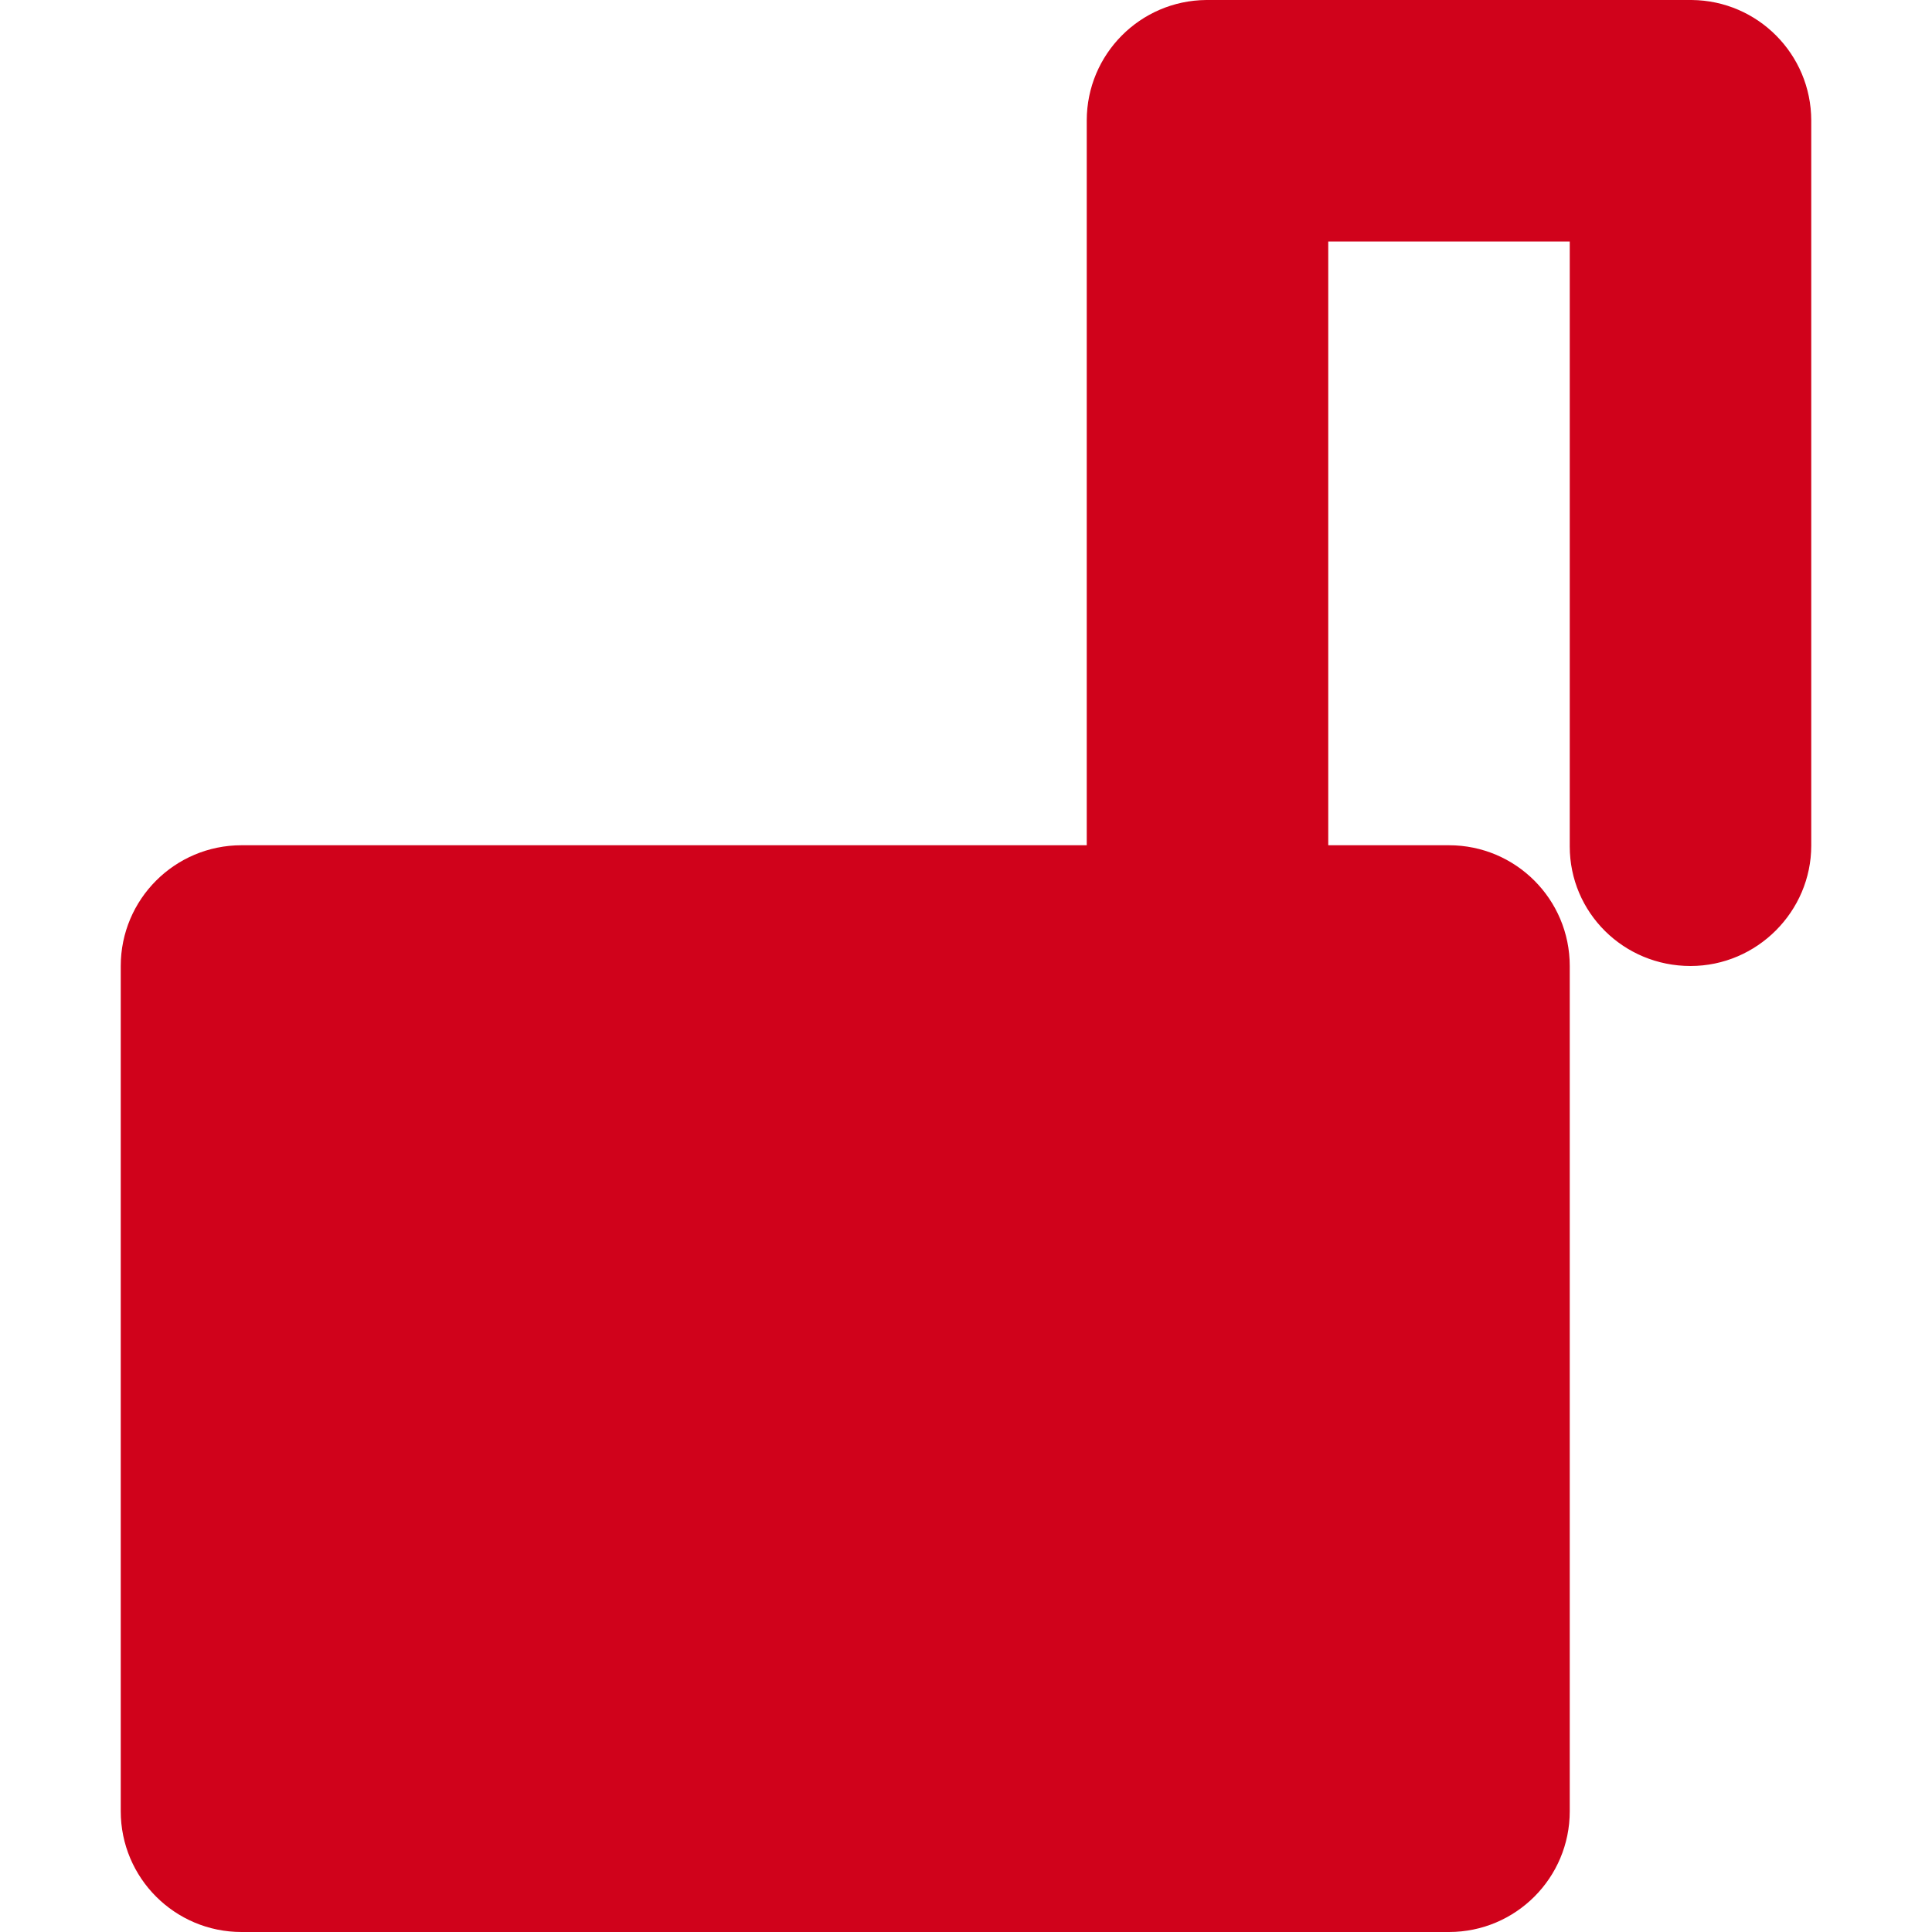
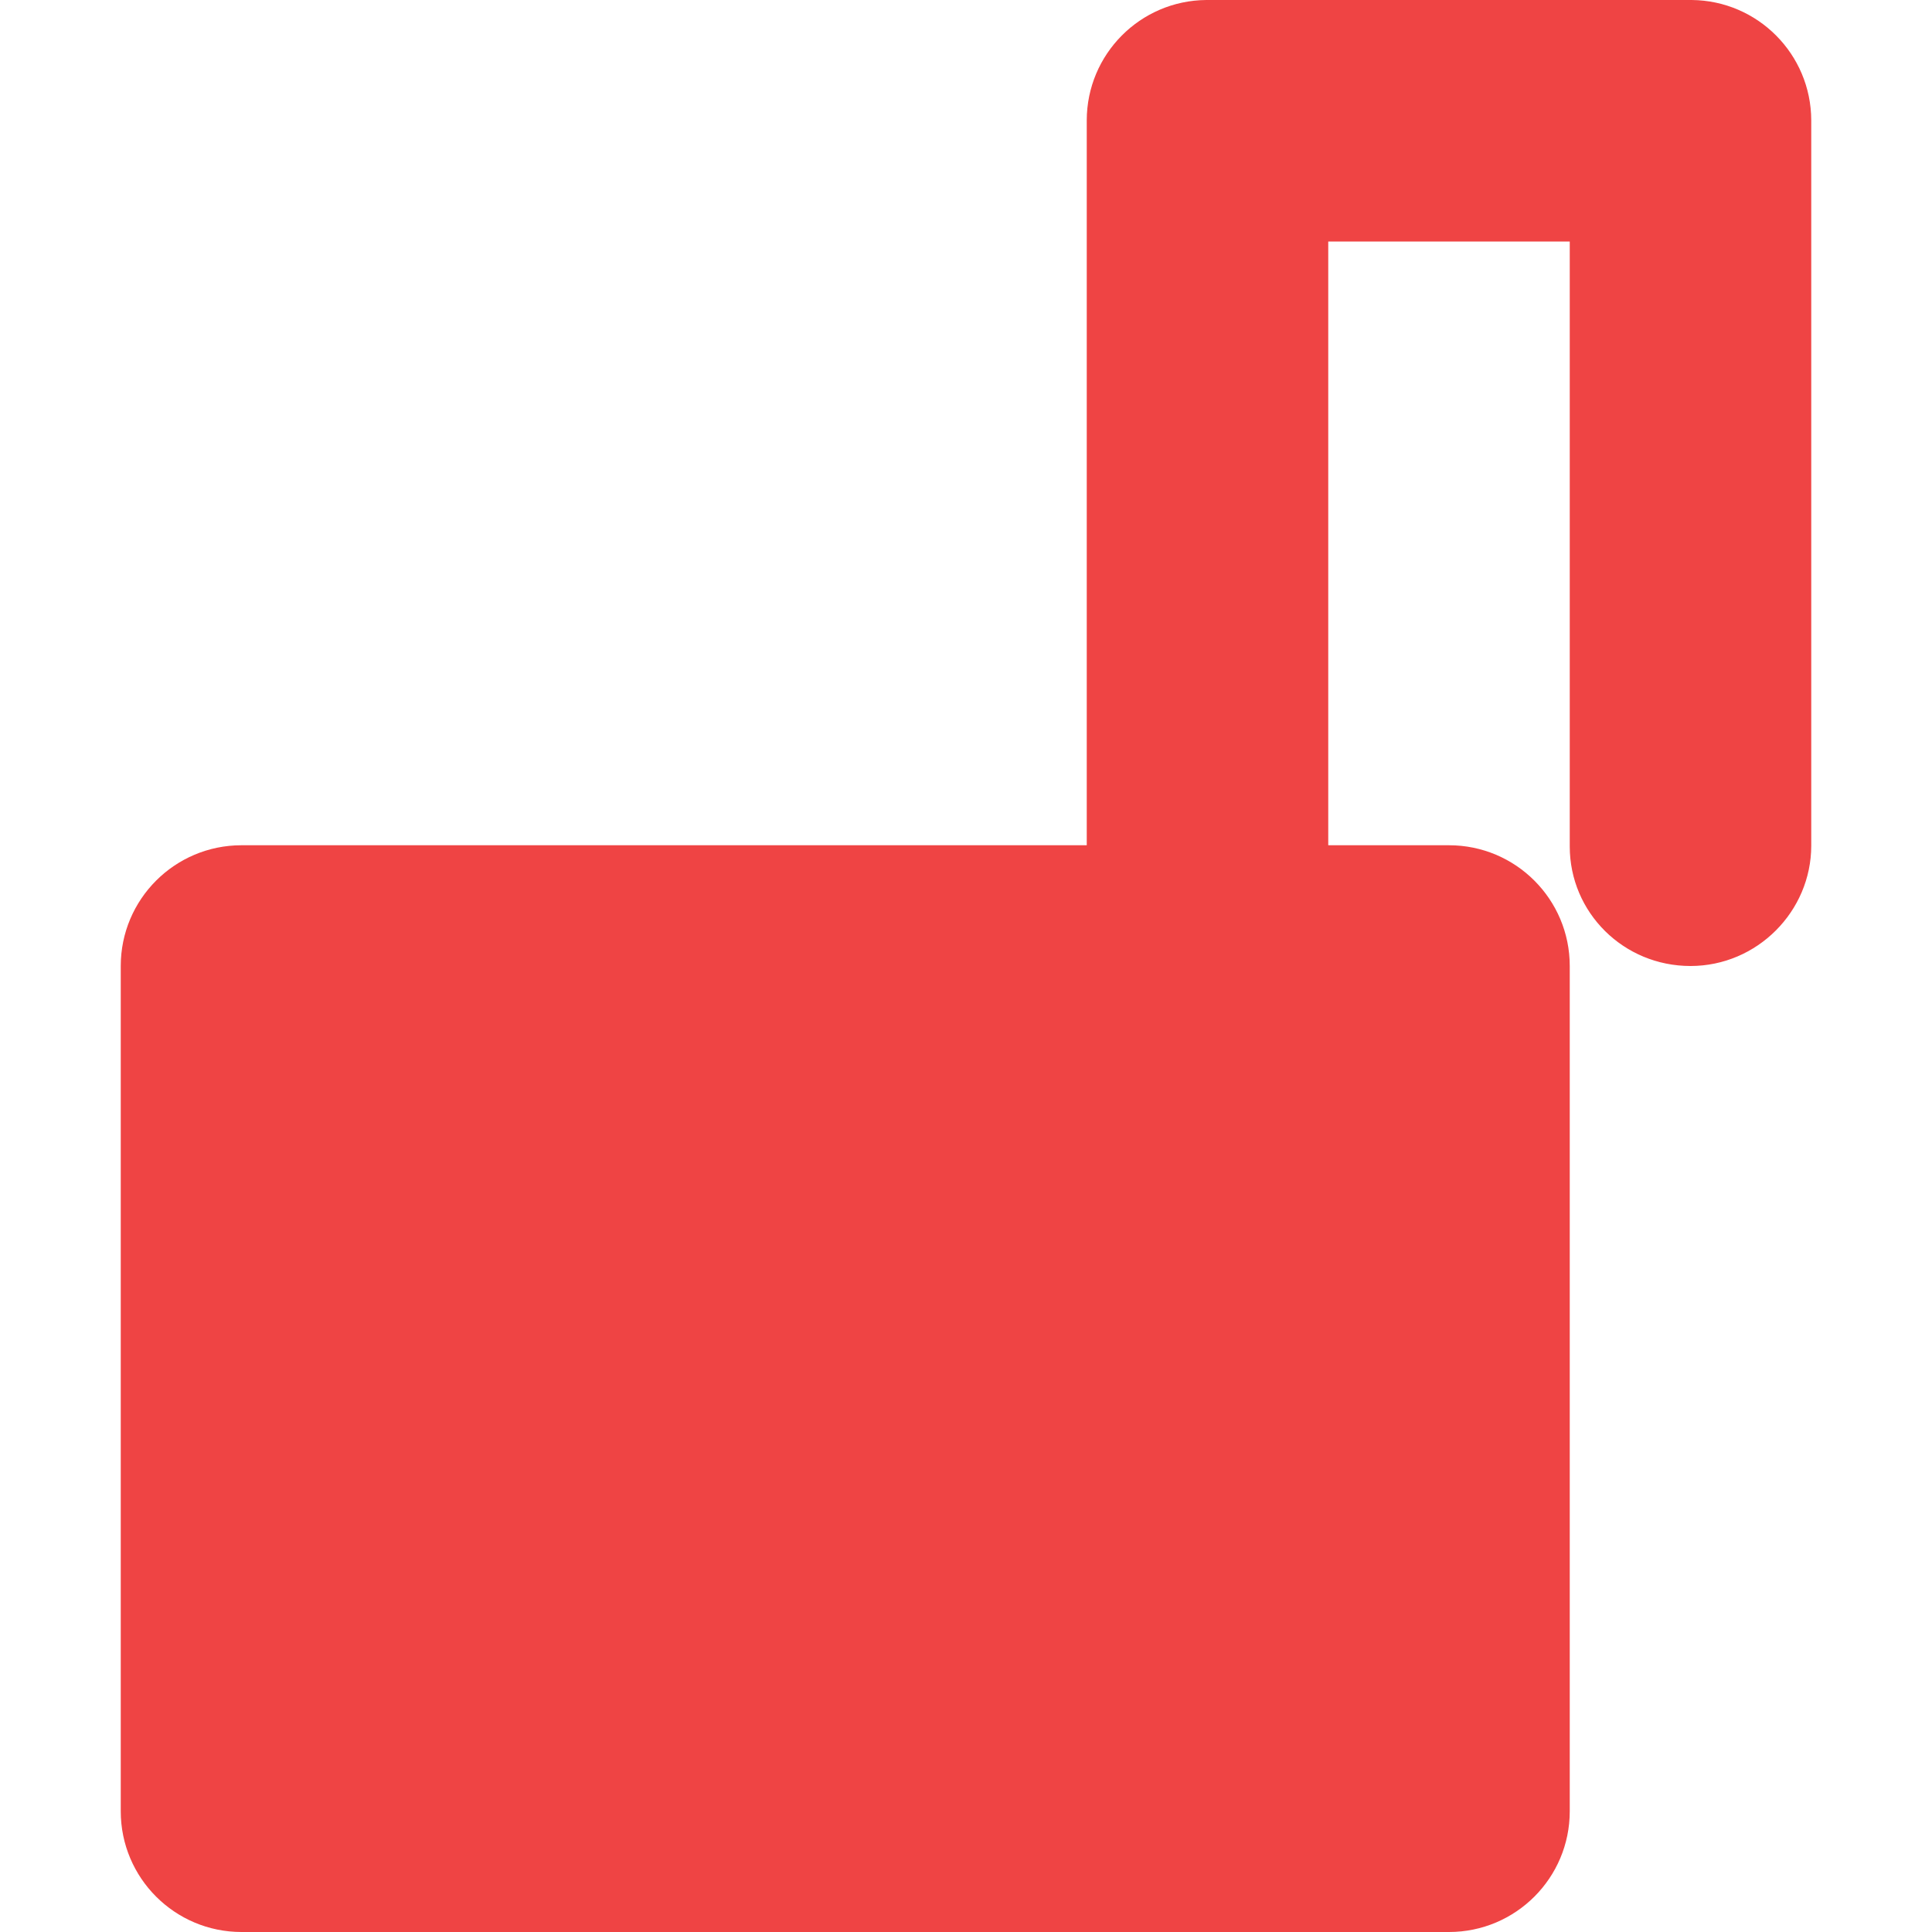
<svg xmlns="http://www.w3.org/2000/svg" width="16" height="16" viewBox="0 0 16 16">
-   <g fill="#D0021B" fill-rule="evenodd" transform="translate(1 0)">
+   <g fill="#EF4444" fill-rule="evenodd" transform="translate(1 0)">
    <rect width="12" height="9" y="7" rx="1" />
    <path d="M12 7.01c0 .546.444.99 1 .99.552 0 1-.453 1-.997V.997A.999.999 0 0 0 13.01 0H8.99A.998.998 0 0 0 8 .997v6.006a1 1 0 0 0 2 .006V2h2v5.01z" />
  </g>
</svg>
